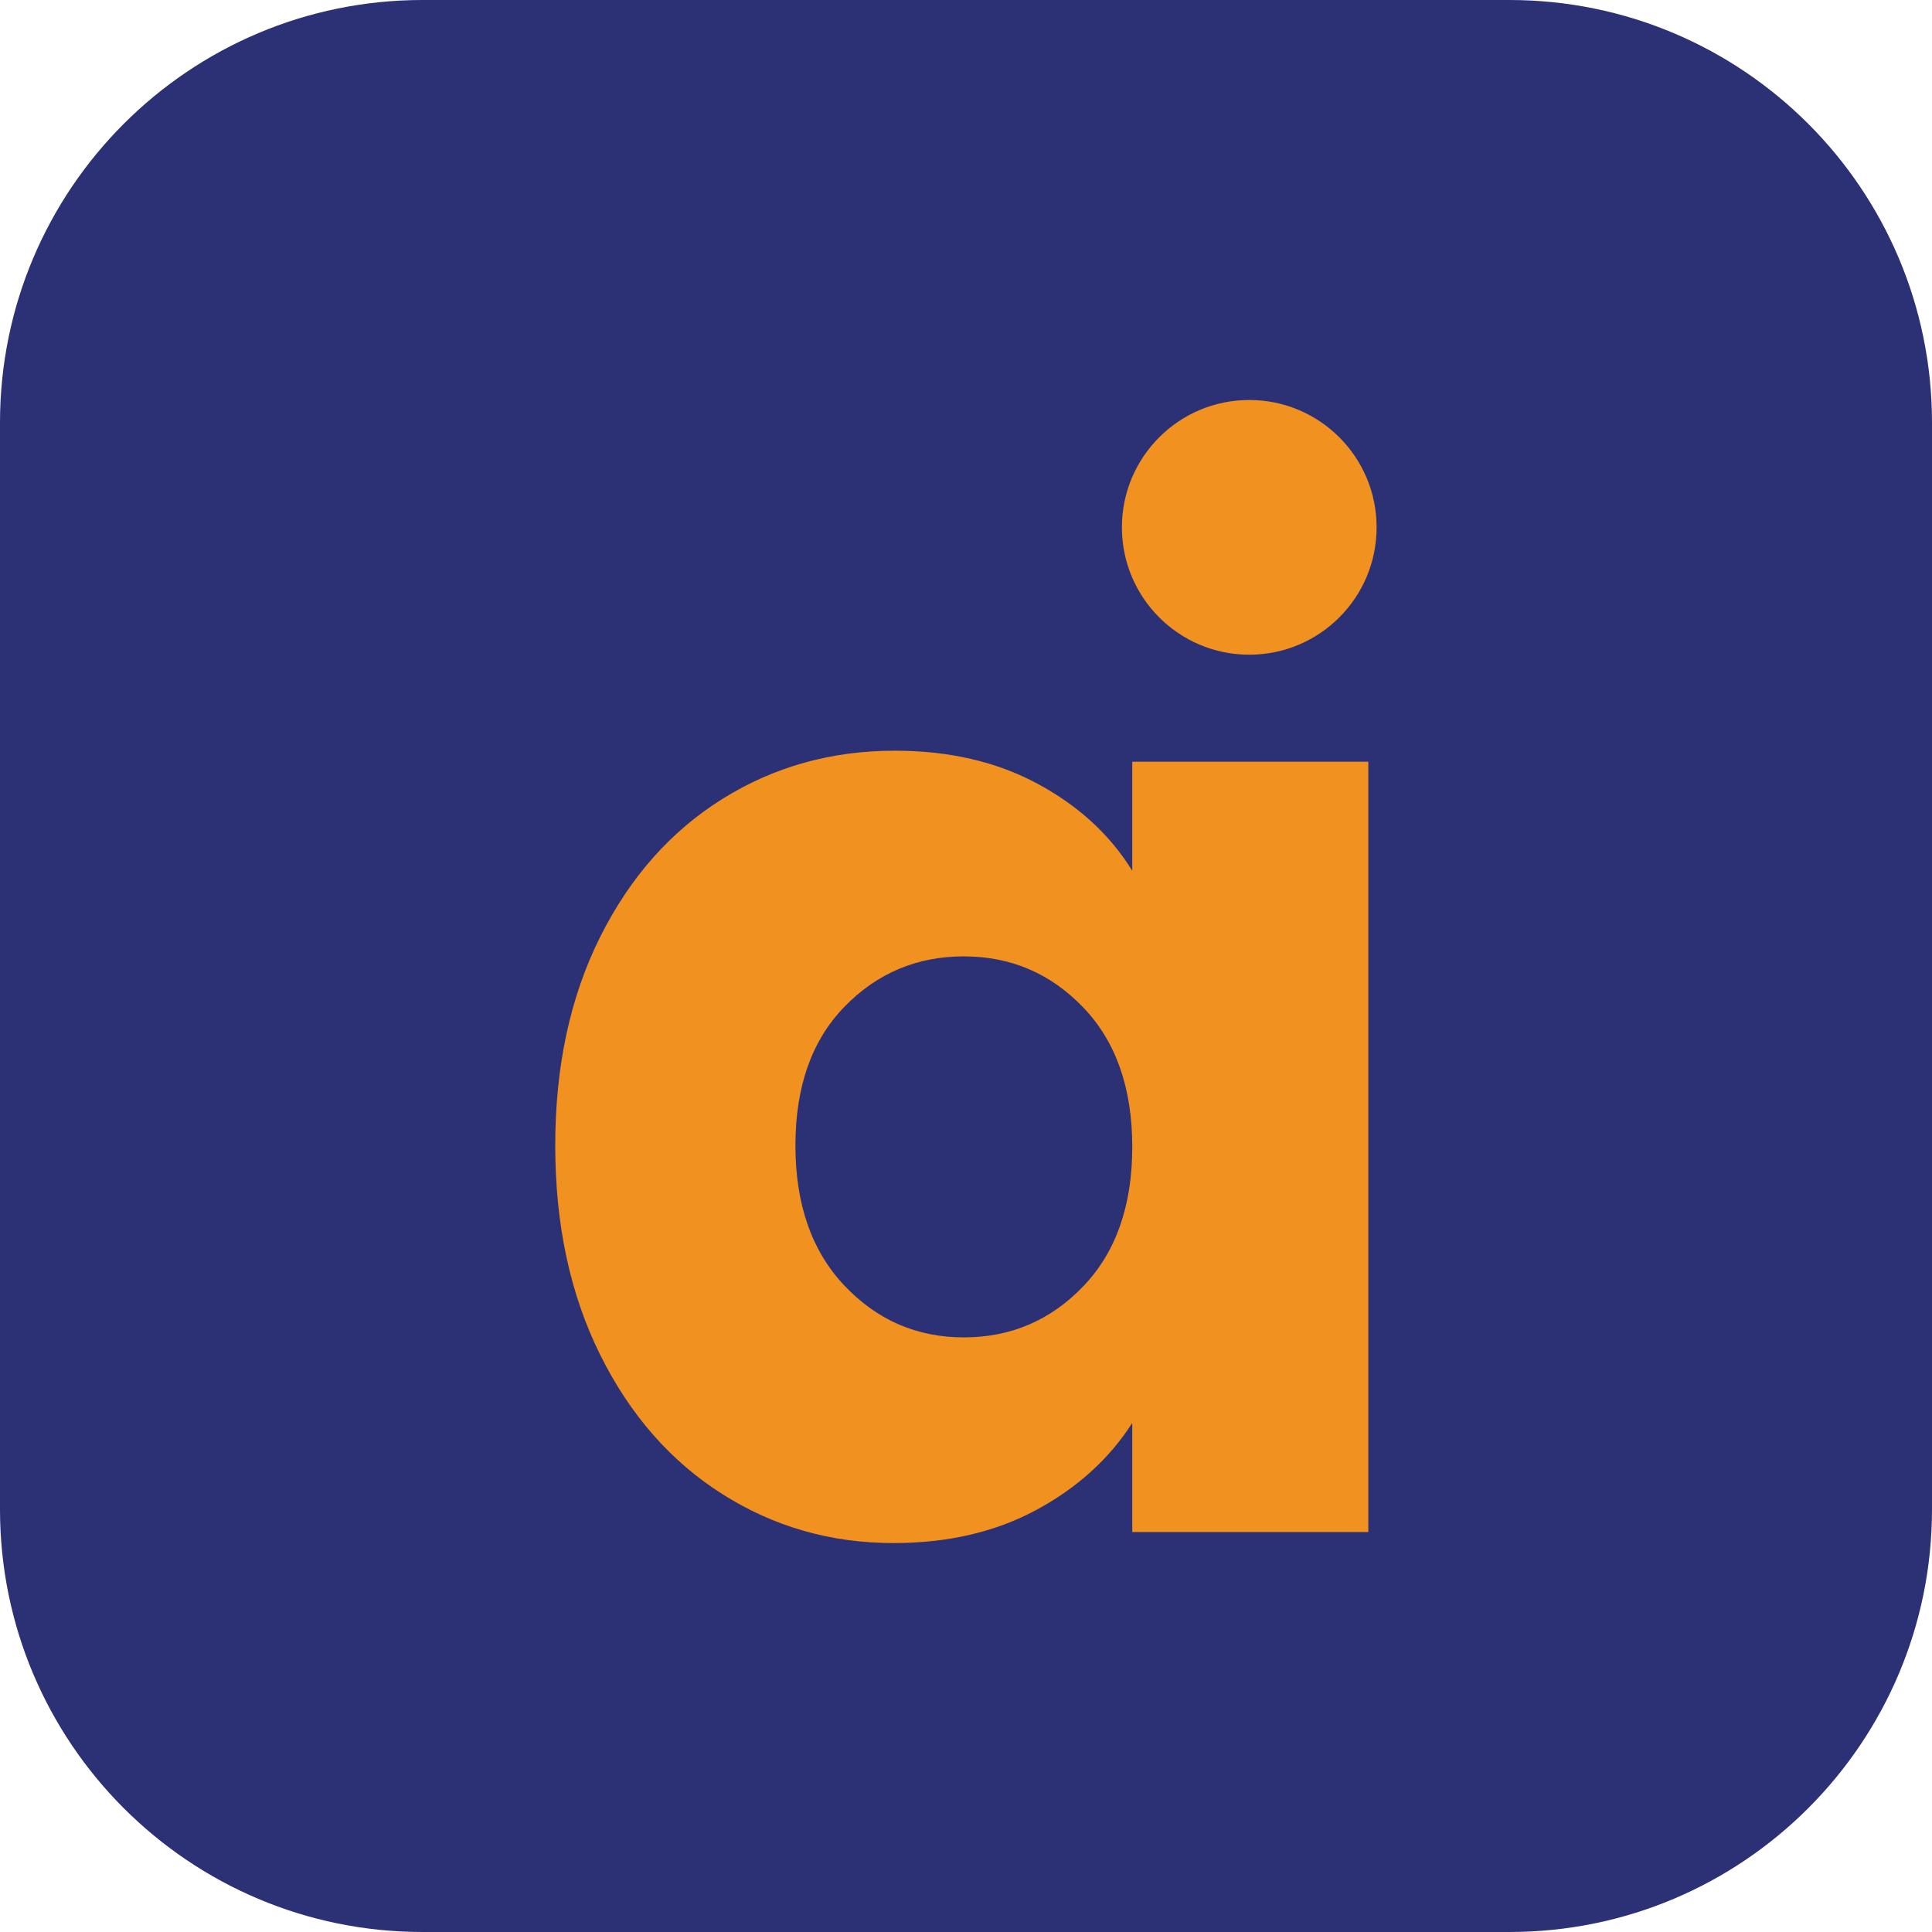
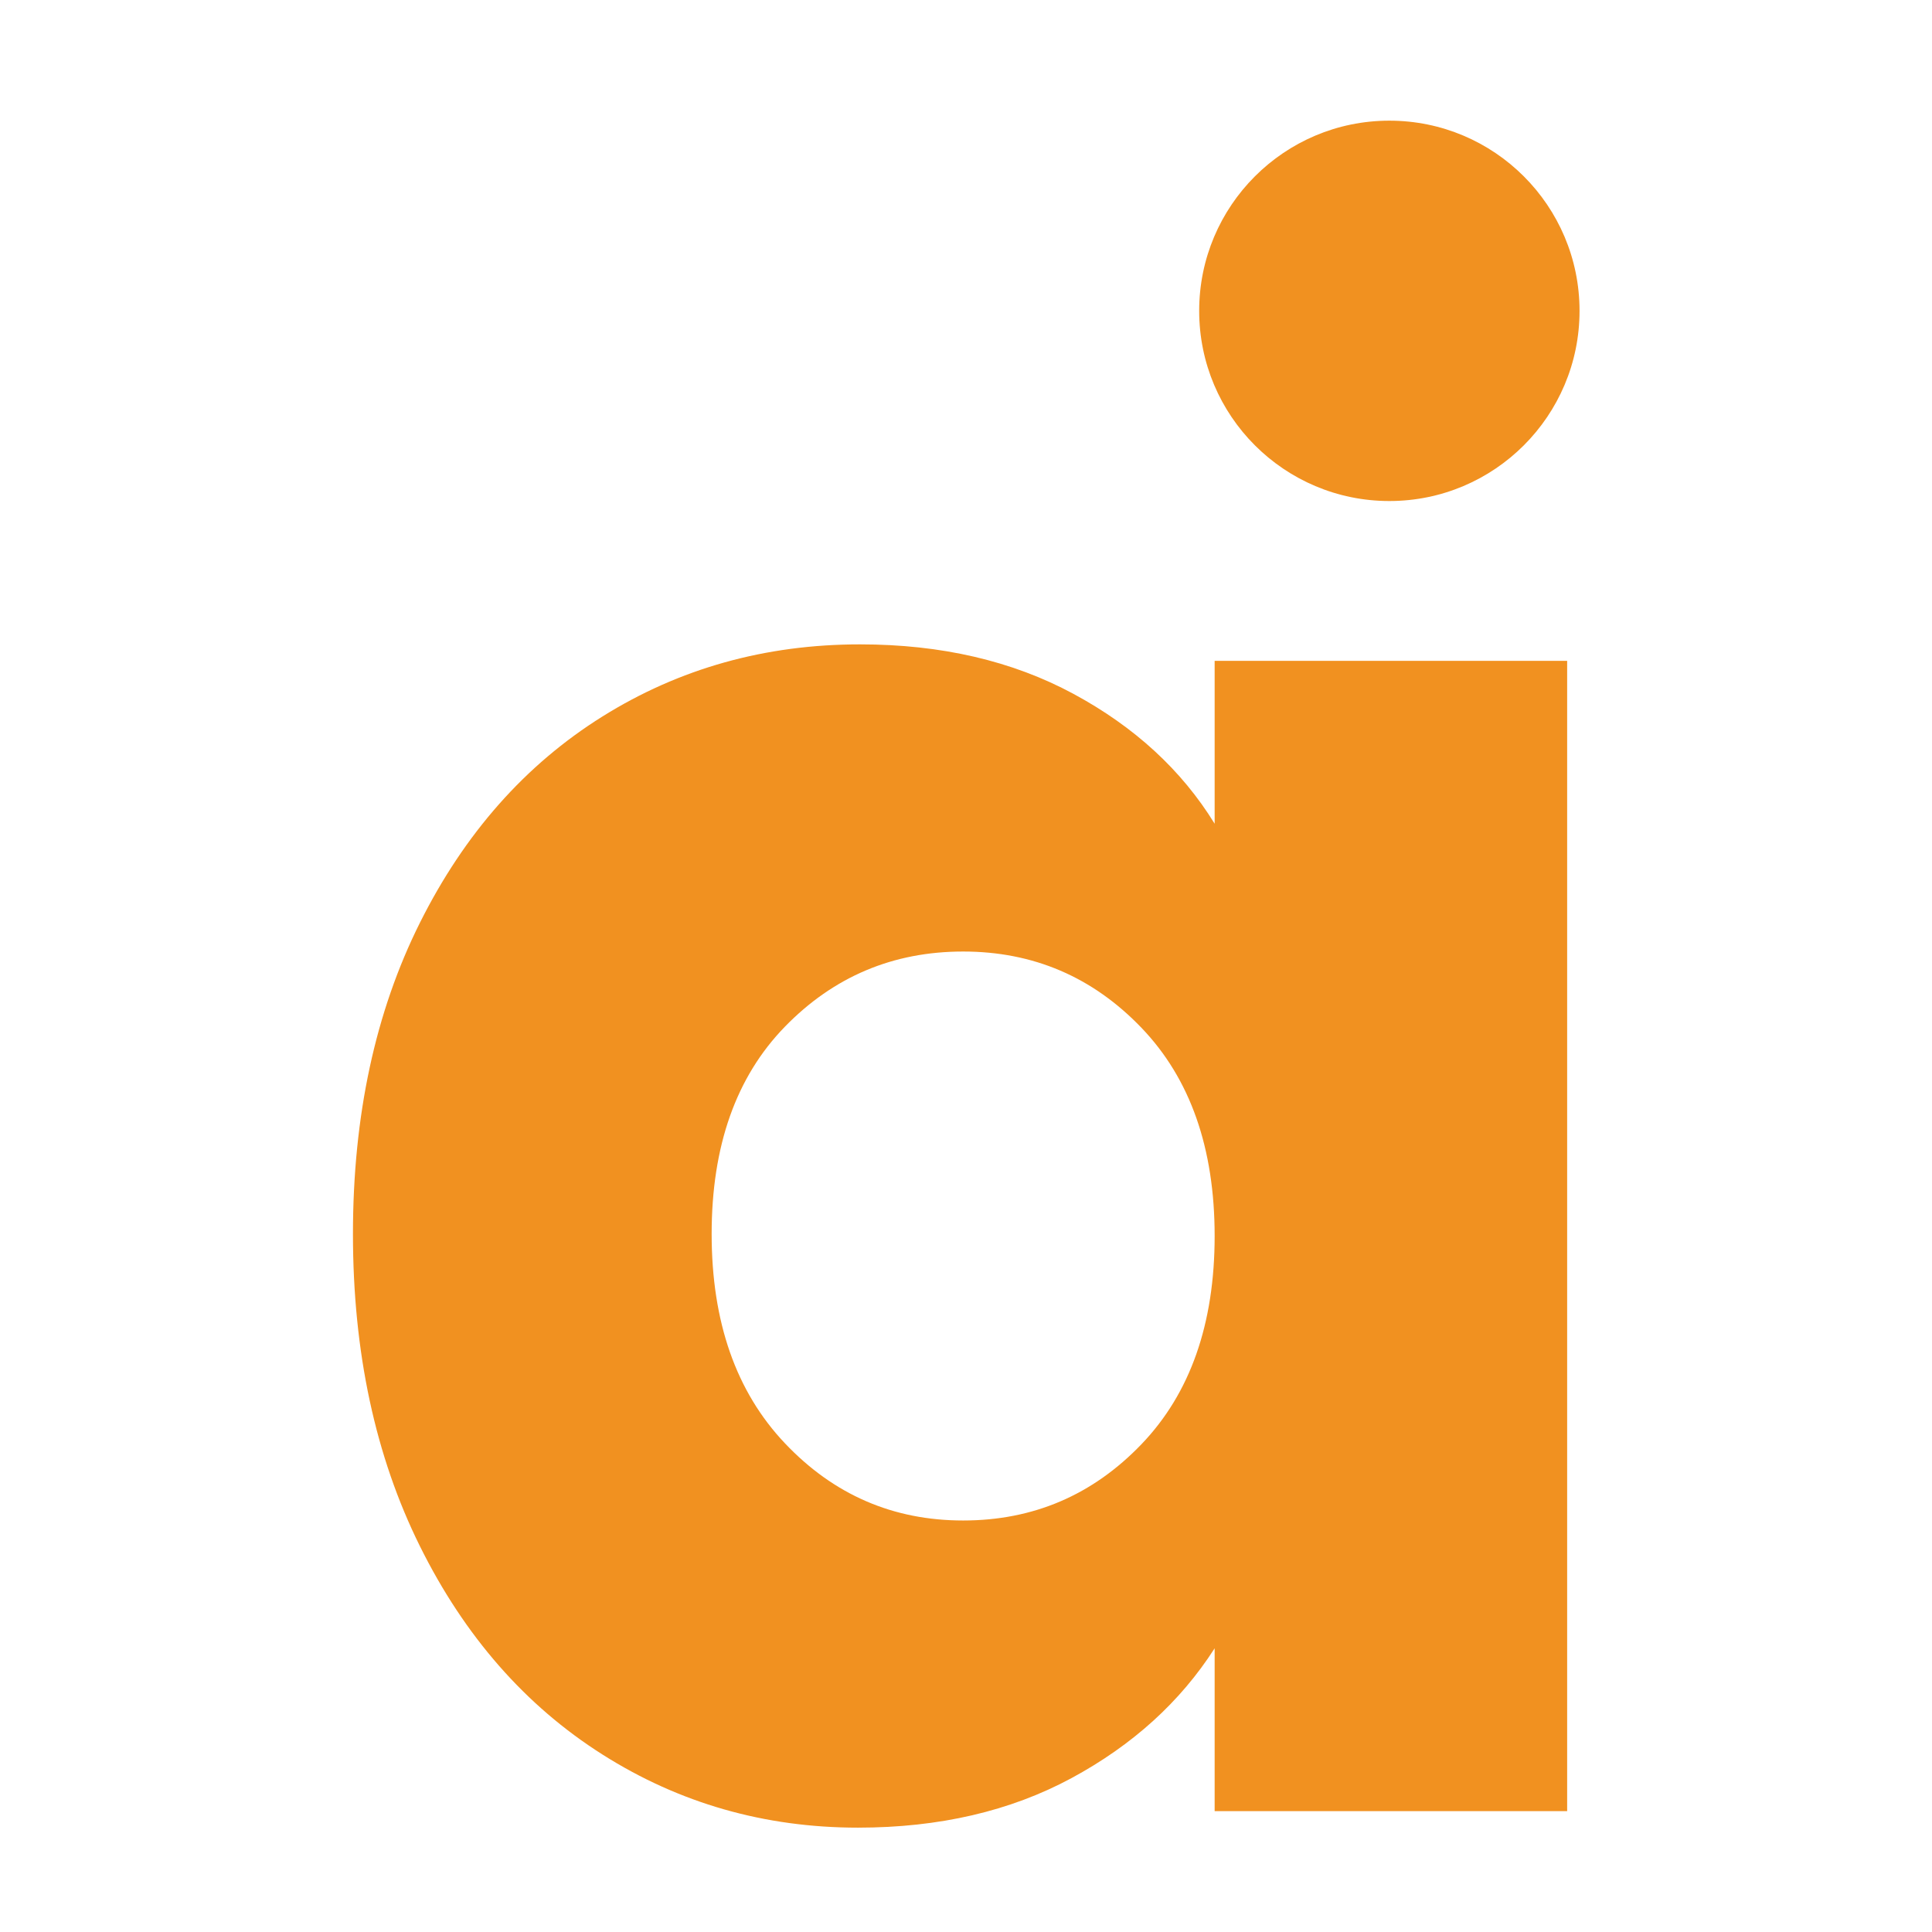
<svg xmlns="http://www.w3.org/2000/svg" viewBox="0 0 512 512" width="512" height="512">
-   <rect width="512" height="512" rx="112" ry="112" fill="#2c3075" />
-   <g transform="translate(-733.93,95.17) scale(0.83333)" fill="#f19120">
+   <g transform="translate(-1222.2,15.8) scale(1.24444)" fill="#f19120">
    <g transform="translate(1045,373) scale(0.439,-0.439)">
      <path d="M274 566Q333 566 377.5 542.0Q422 518 446 479V558H617V0H446V79Q421 40 376.5 16.0Q332 -8 273 -8Q205 -8 149.0 27.5Q93 63 60.5 128.5Q28 194 28 280Q28 366 60.5 431.0Q93 496 149.0 531.0Q205 566 274 566ZM324 417Q273 417 237.5 380.5Q202 344 202 280Q202 216 237.5 178.5Q273 141 324 141Q375 141 410.5 178.0Q446 215 446 279Q446 343 410.5 380.0Q375 417 324 417Z" />
    </g>
    <circle cx="1278" cy="53.5" r="40.5" />
  </g>
</svg>
